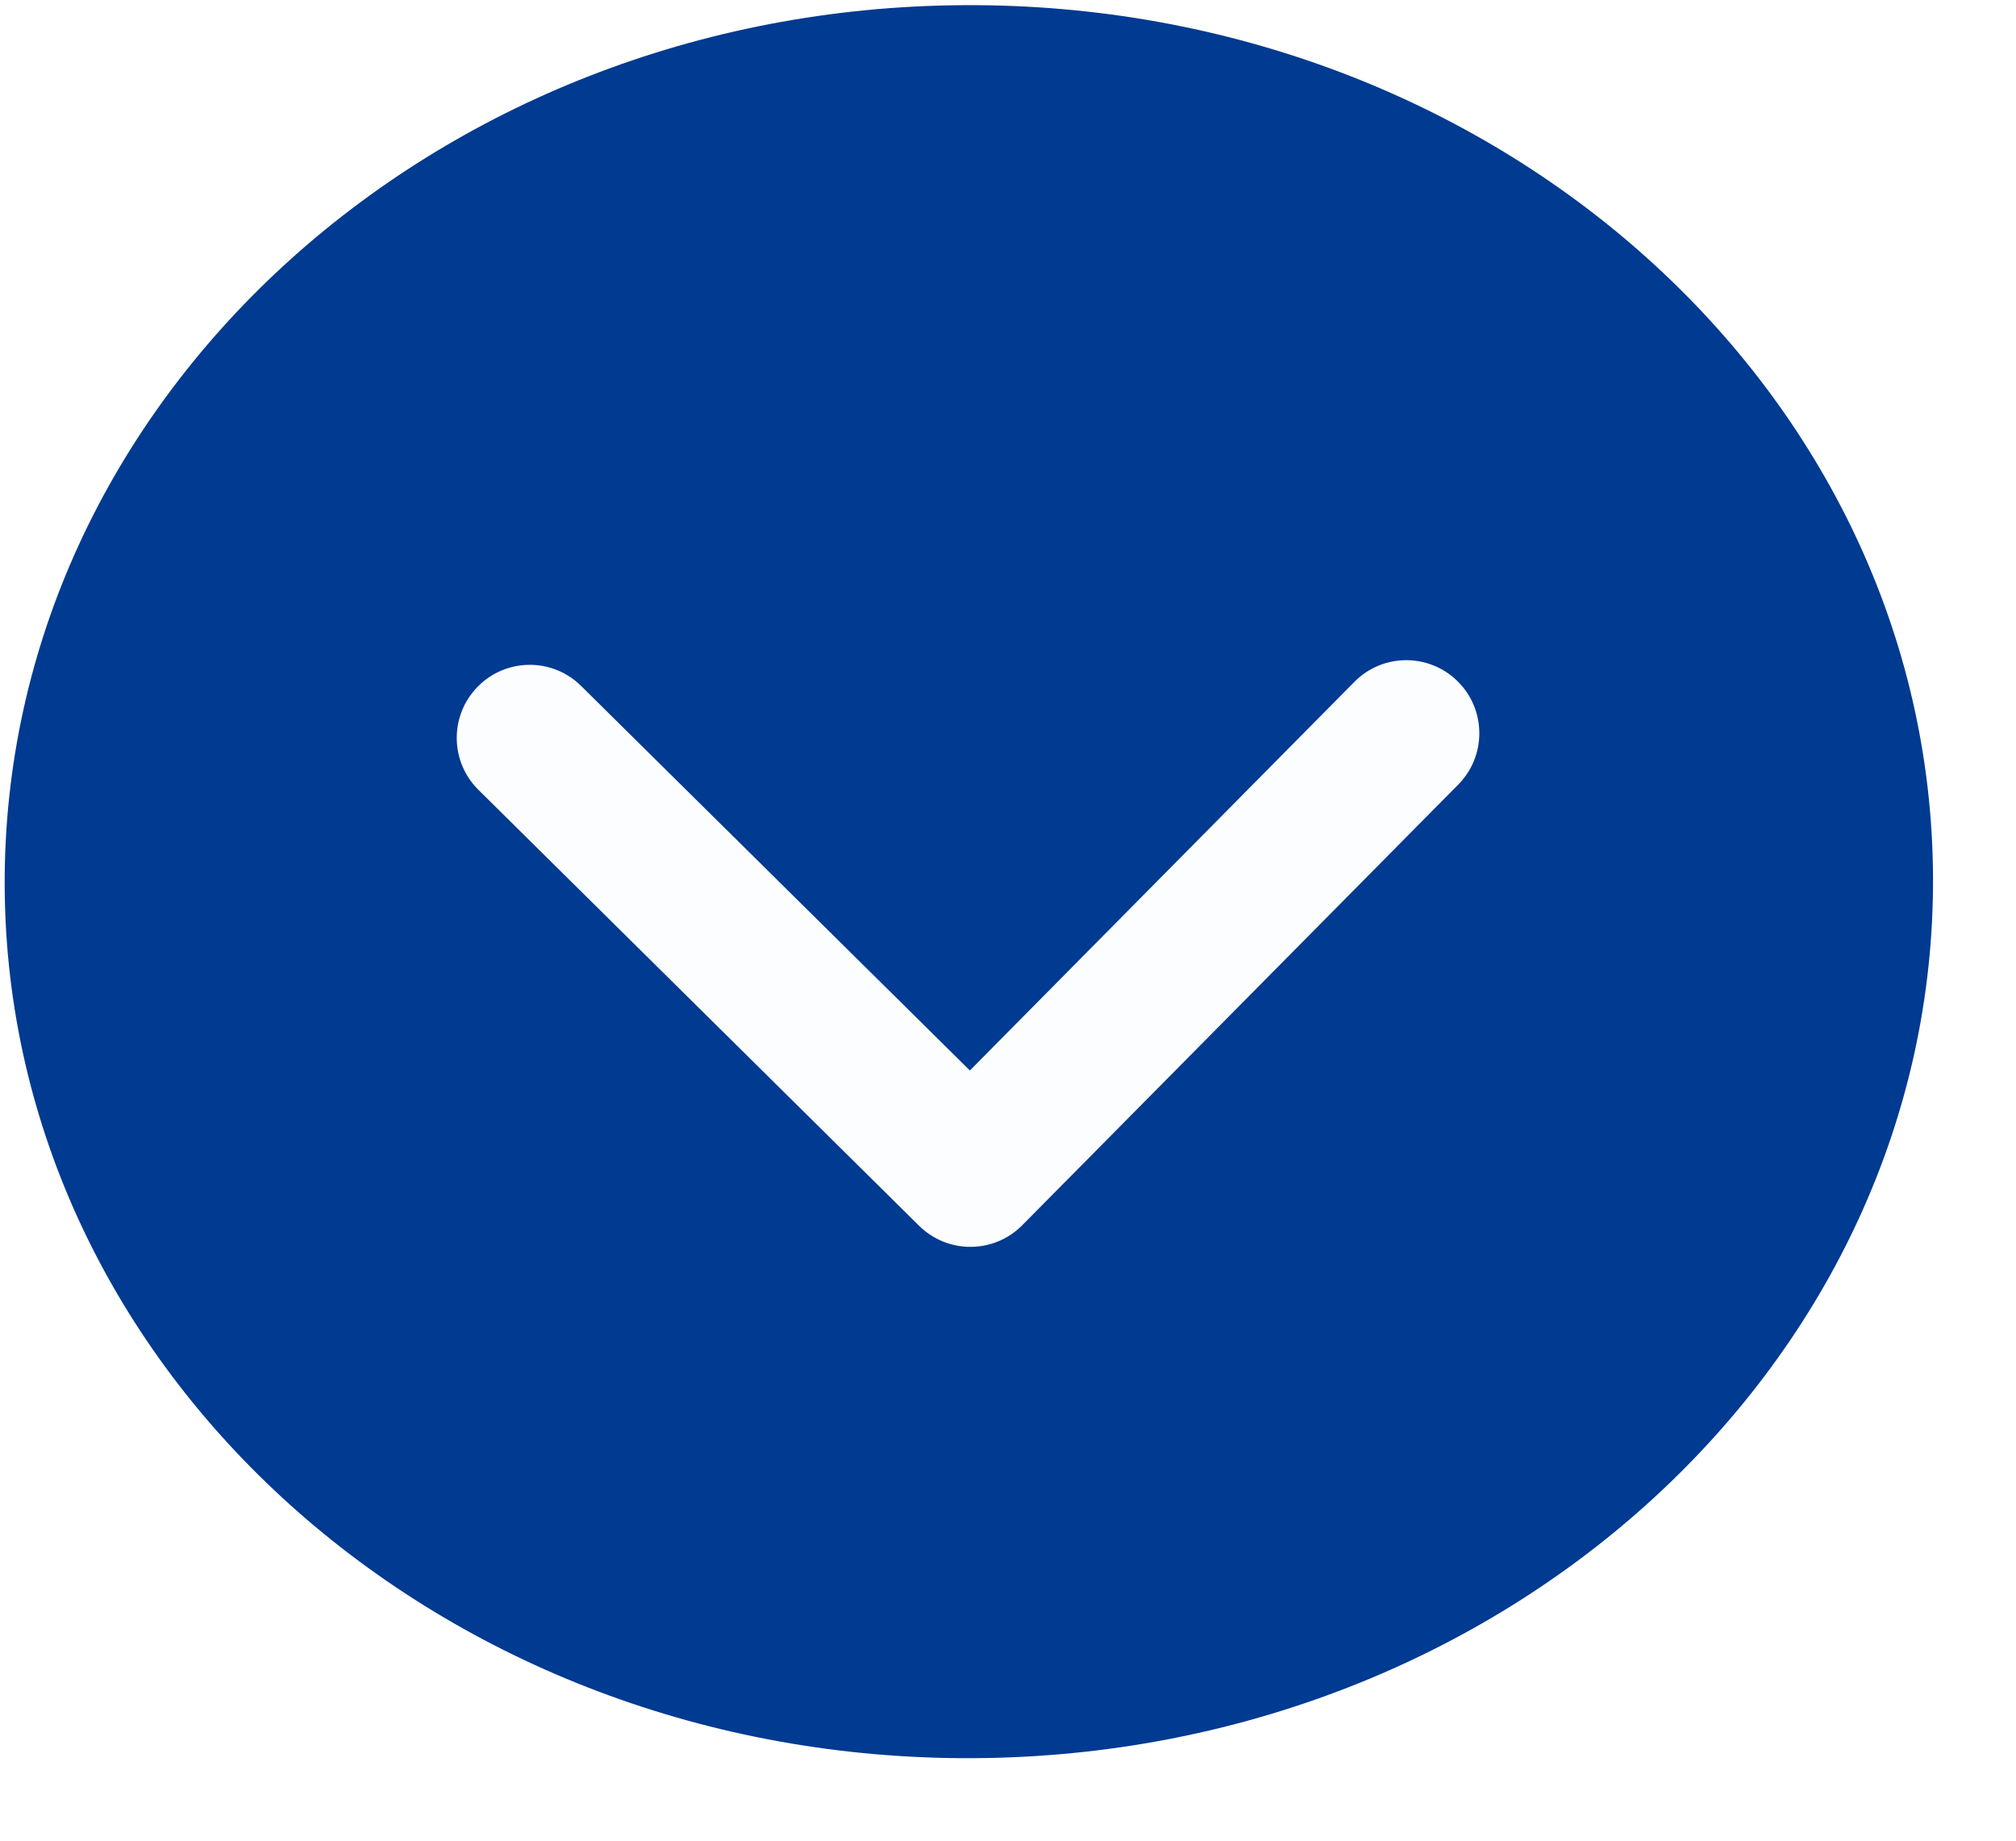
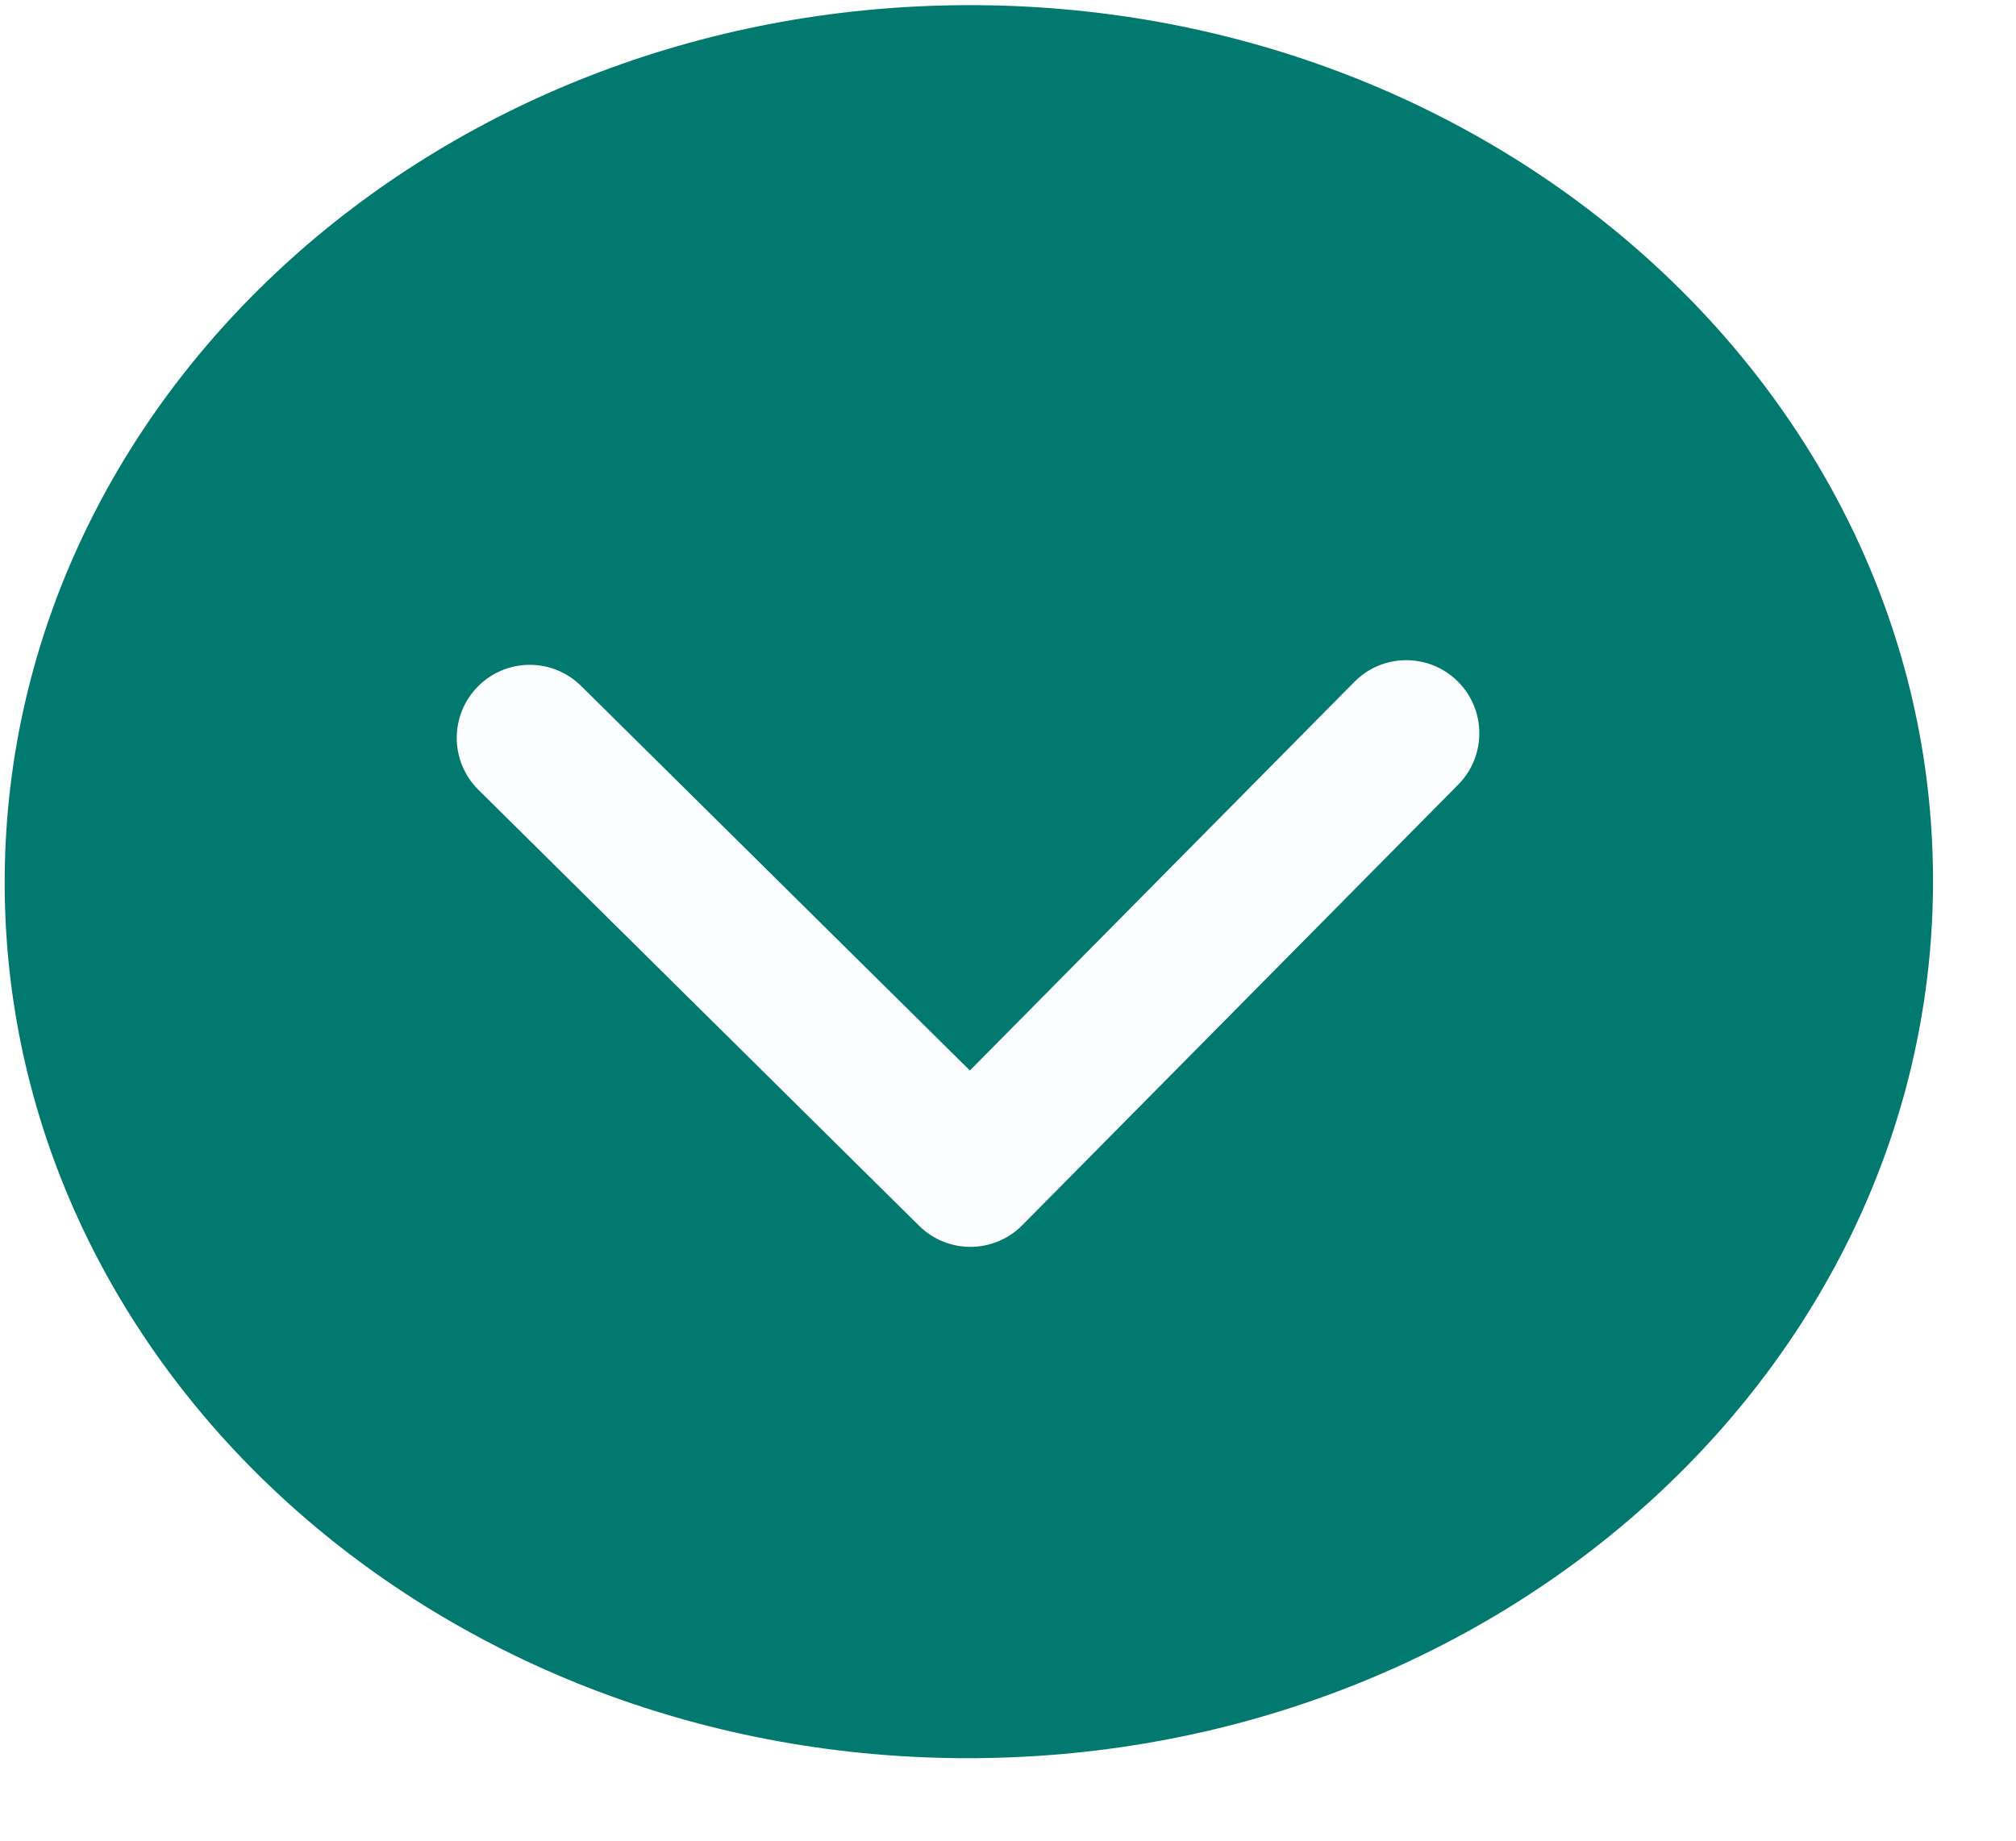
<svg xmlns="http://www.w3.org/2000/svg" width="23" height="21" viewBox="0 0 23 21" fill="none">
-   <ellipse cx="11.053" cy="10.059" rx="11" ry="10" transform="rotate(179.694 11.0532 10.0589)" fill="#003A91" />
+   <ellipse cx="11.053" cy="10.059" rx="11" ry="10" transform="rotate(179.694 11.0532 10.0589)" fill="#01796F" />
  <path fill-rule="evenodd" clip-rule="evenodd" d="M15.452 7.779C15.775 7.452 16.303 7.449 16.63 7.773C16.957 8.096 16.96 8.624 16.637 8.951L11.663 13.978C11.34 14.305 10.812 14.308 10.485 13.984L5.458 9.011C5.131 8.687 5.128 8.16 5.452 7.832C5.776 7.505 6.303 7.502 6.63 7.826L11.065 12.213L15.452 7.779Z" fill="#FCFDFF" />
</svg>
